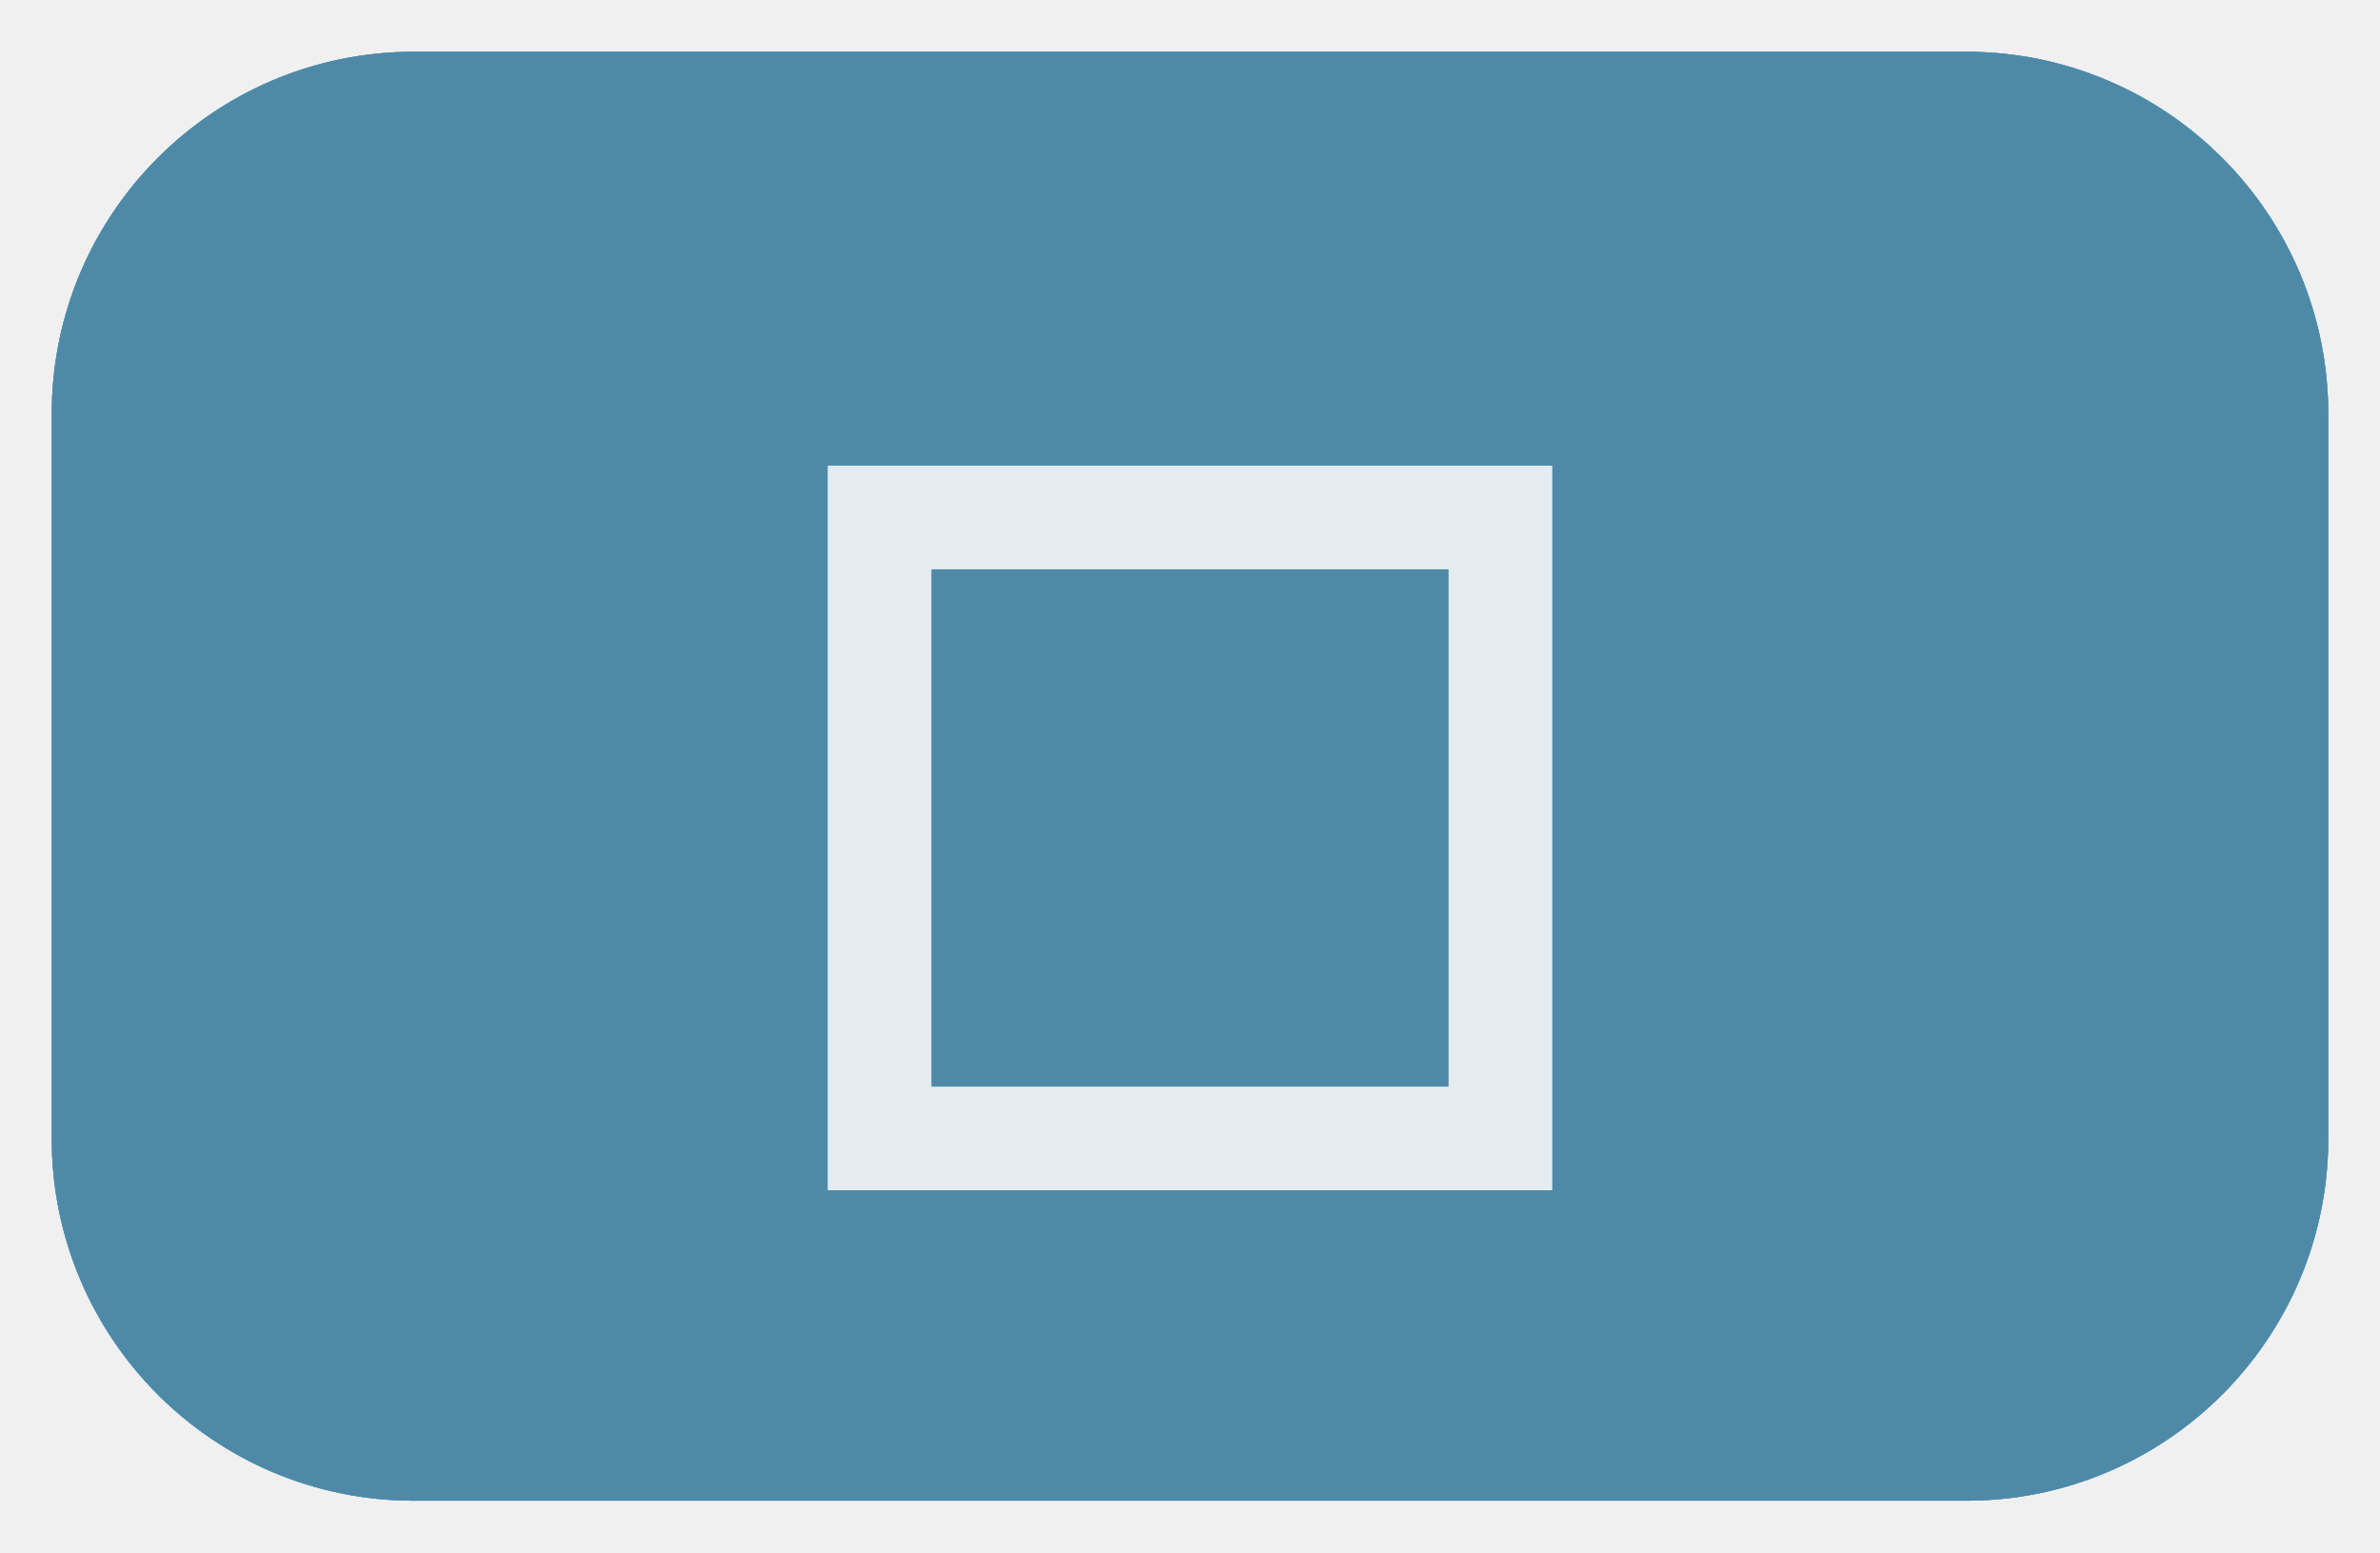
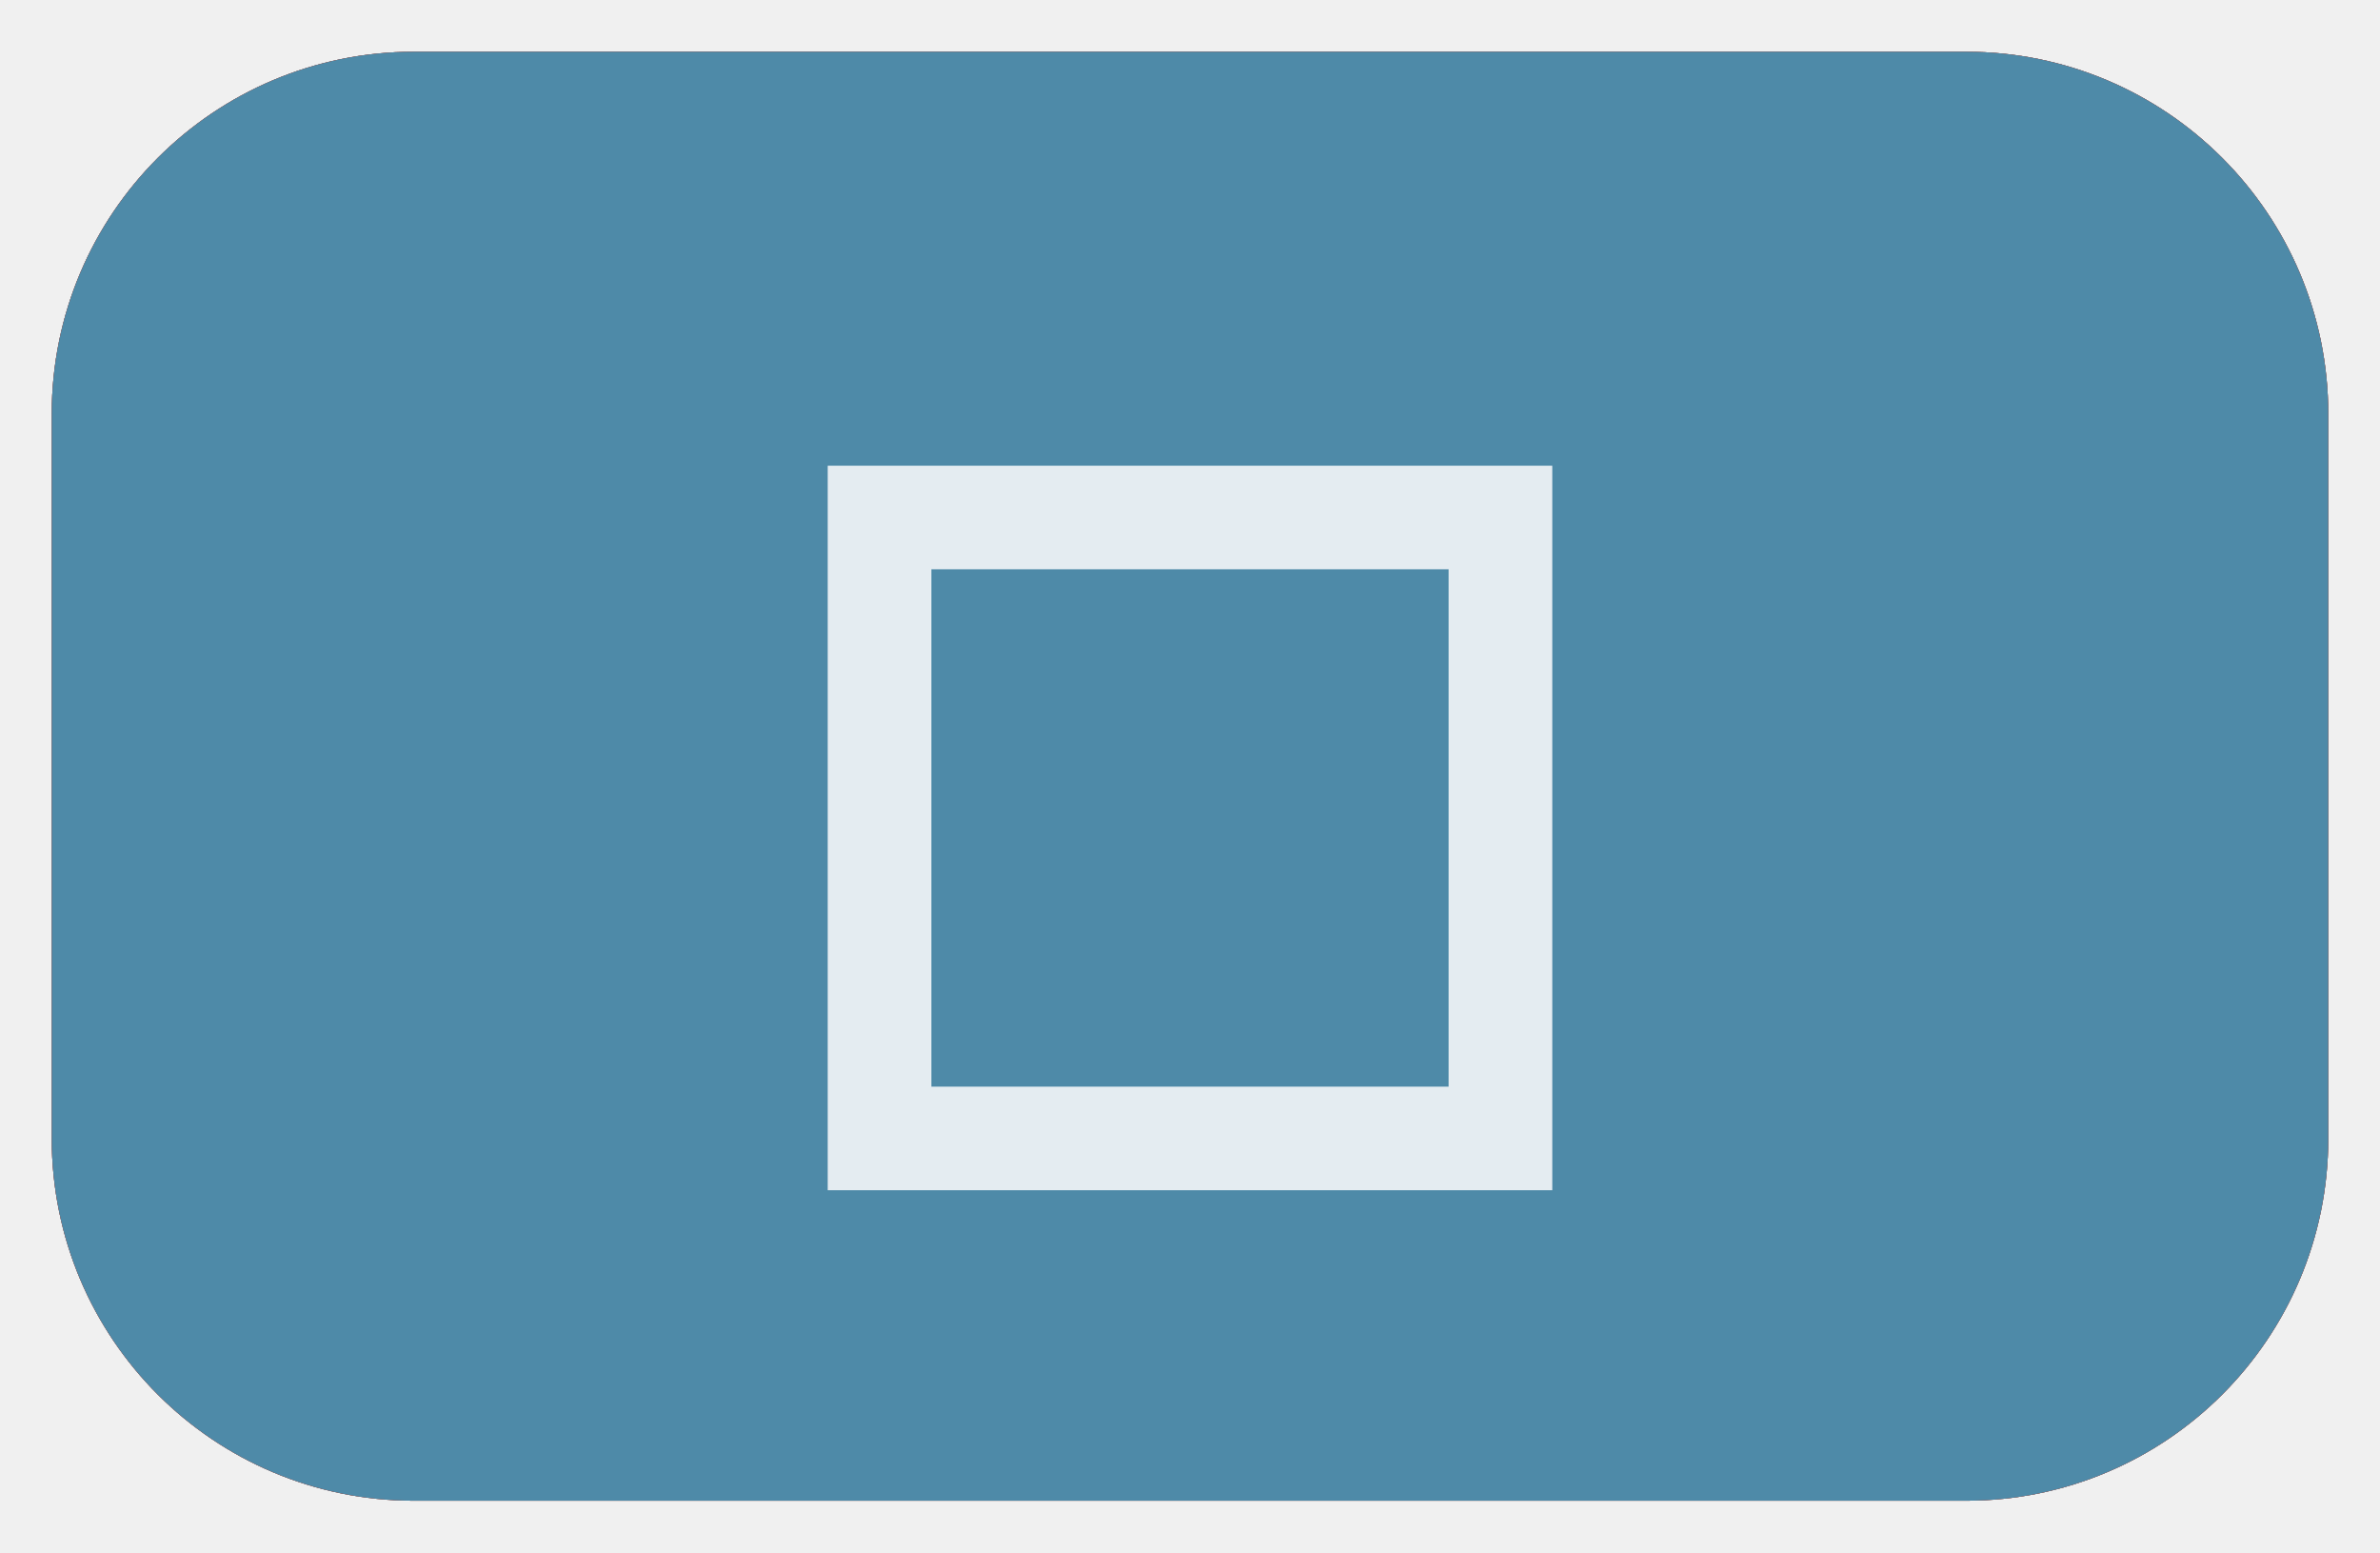
<svg xmlns="http://www.w3.org/2000/svg" width="46" height="30" viewBox="0 0 46 30">
  <g id="active-center">
    <g fill="#edf1f5" opacity="1">
      <path d="M16 9h14v14H16zm2 2v10h10V11z" fill-rule="evenodd" />
    </g>
  </g>
  <g id="inactive-center">
    <g fill="#edf1f5" opacity=".65">
      <path d="M16 9h14v14H16zm2 2v10h10V11z" fill-rule="evenodd" />
    </g>
  </g>
  <g id="hover-center">
-     <rect x="1" y="1" width="44" height="28" rx="7" fill="#76b4d4" />
+     <rect x="1" y="1" width="44" height="28" rx="7" fill="#c4462e" />
    <g fill="#ffffff" opacity="1">
      <path d="M16 9h14v14H16zm2 2v10h10V11z" fill-rule="evenodd" />
    </g>
  </g>
  <g id="pressed-center">
    <rect x="1" y="1" width="44" height="28" rx="7" fill="#4e8aa8" />
    <g fill="#ffffff" opacity="1">
      <path d="M16 9h14v14H16zm2 2v10h10V11z" fill-rule="evenodd" />
    </g>
  </g>
  <g id="hover-inactive-center">
-     <rect x="1" y="1" width="44" height="28" rx="7" fill="#76b4d4" />
+     <rect x="1" y="1" width="44" height="28" rx="7" fill="#c4462e" />
    <g fill="#ffffff" opacity=".8">
      <path d="M16 9h14v14H16zm2 2v10h10V11z" fill-rule="evenodd" />
    </g>
  </g>
  <g id="pressed-inactive-center">
    <rect x="1" y="1" width="44" height="28" rx="7" fill="#4e8aa8" />
    <g fill="#ffffff" opacity=".8">
      <path d="M16 9h14v14H16zm2 2v10h10V11z" fill-rule="evenodd" />
    </g>
  </g>
  <g id="deactivated-center">
    <g fill="#edf1f5" opacity=".3">
      <path d="M16 9h14v14H16zm2 2v10h10V11z" fill-rule="evenodd" />
    </g>
  </g>
  <g id="deactivated-inactive-center">
    <g fill="#edf1f5" opacity=".22">
      <path d="M16 9h14v14H16zm2 2v10h10V11z" fill-rule="evenodd" />
    </g>
  </g>
</svg>
